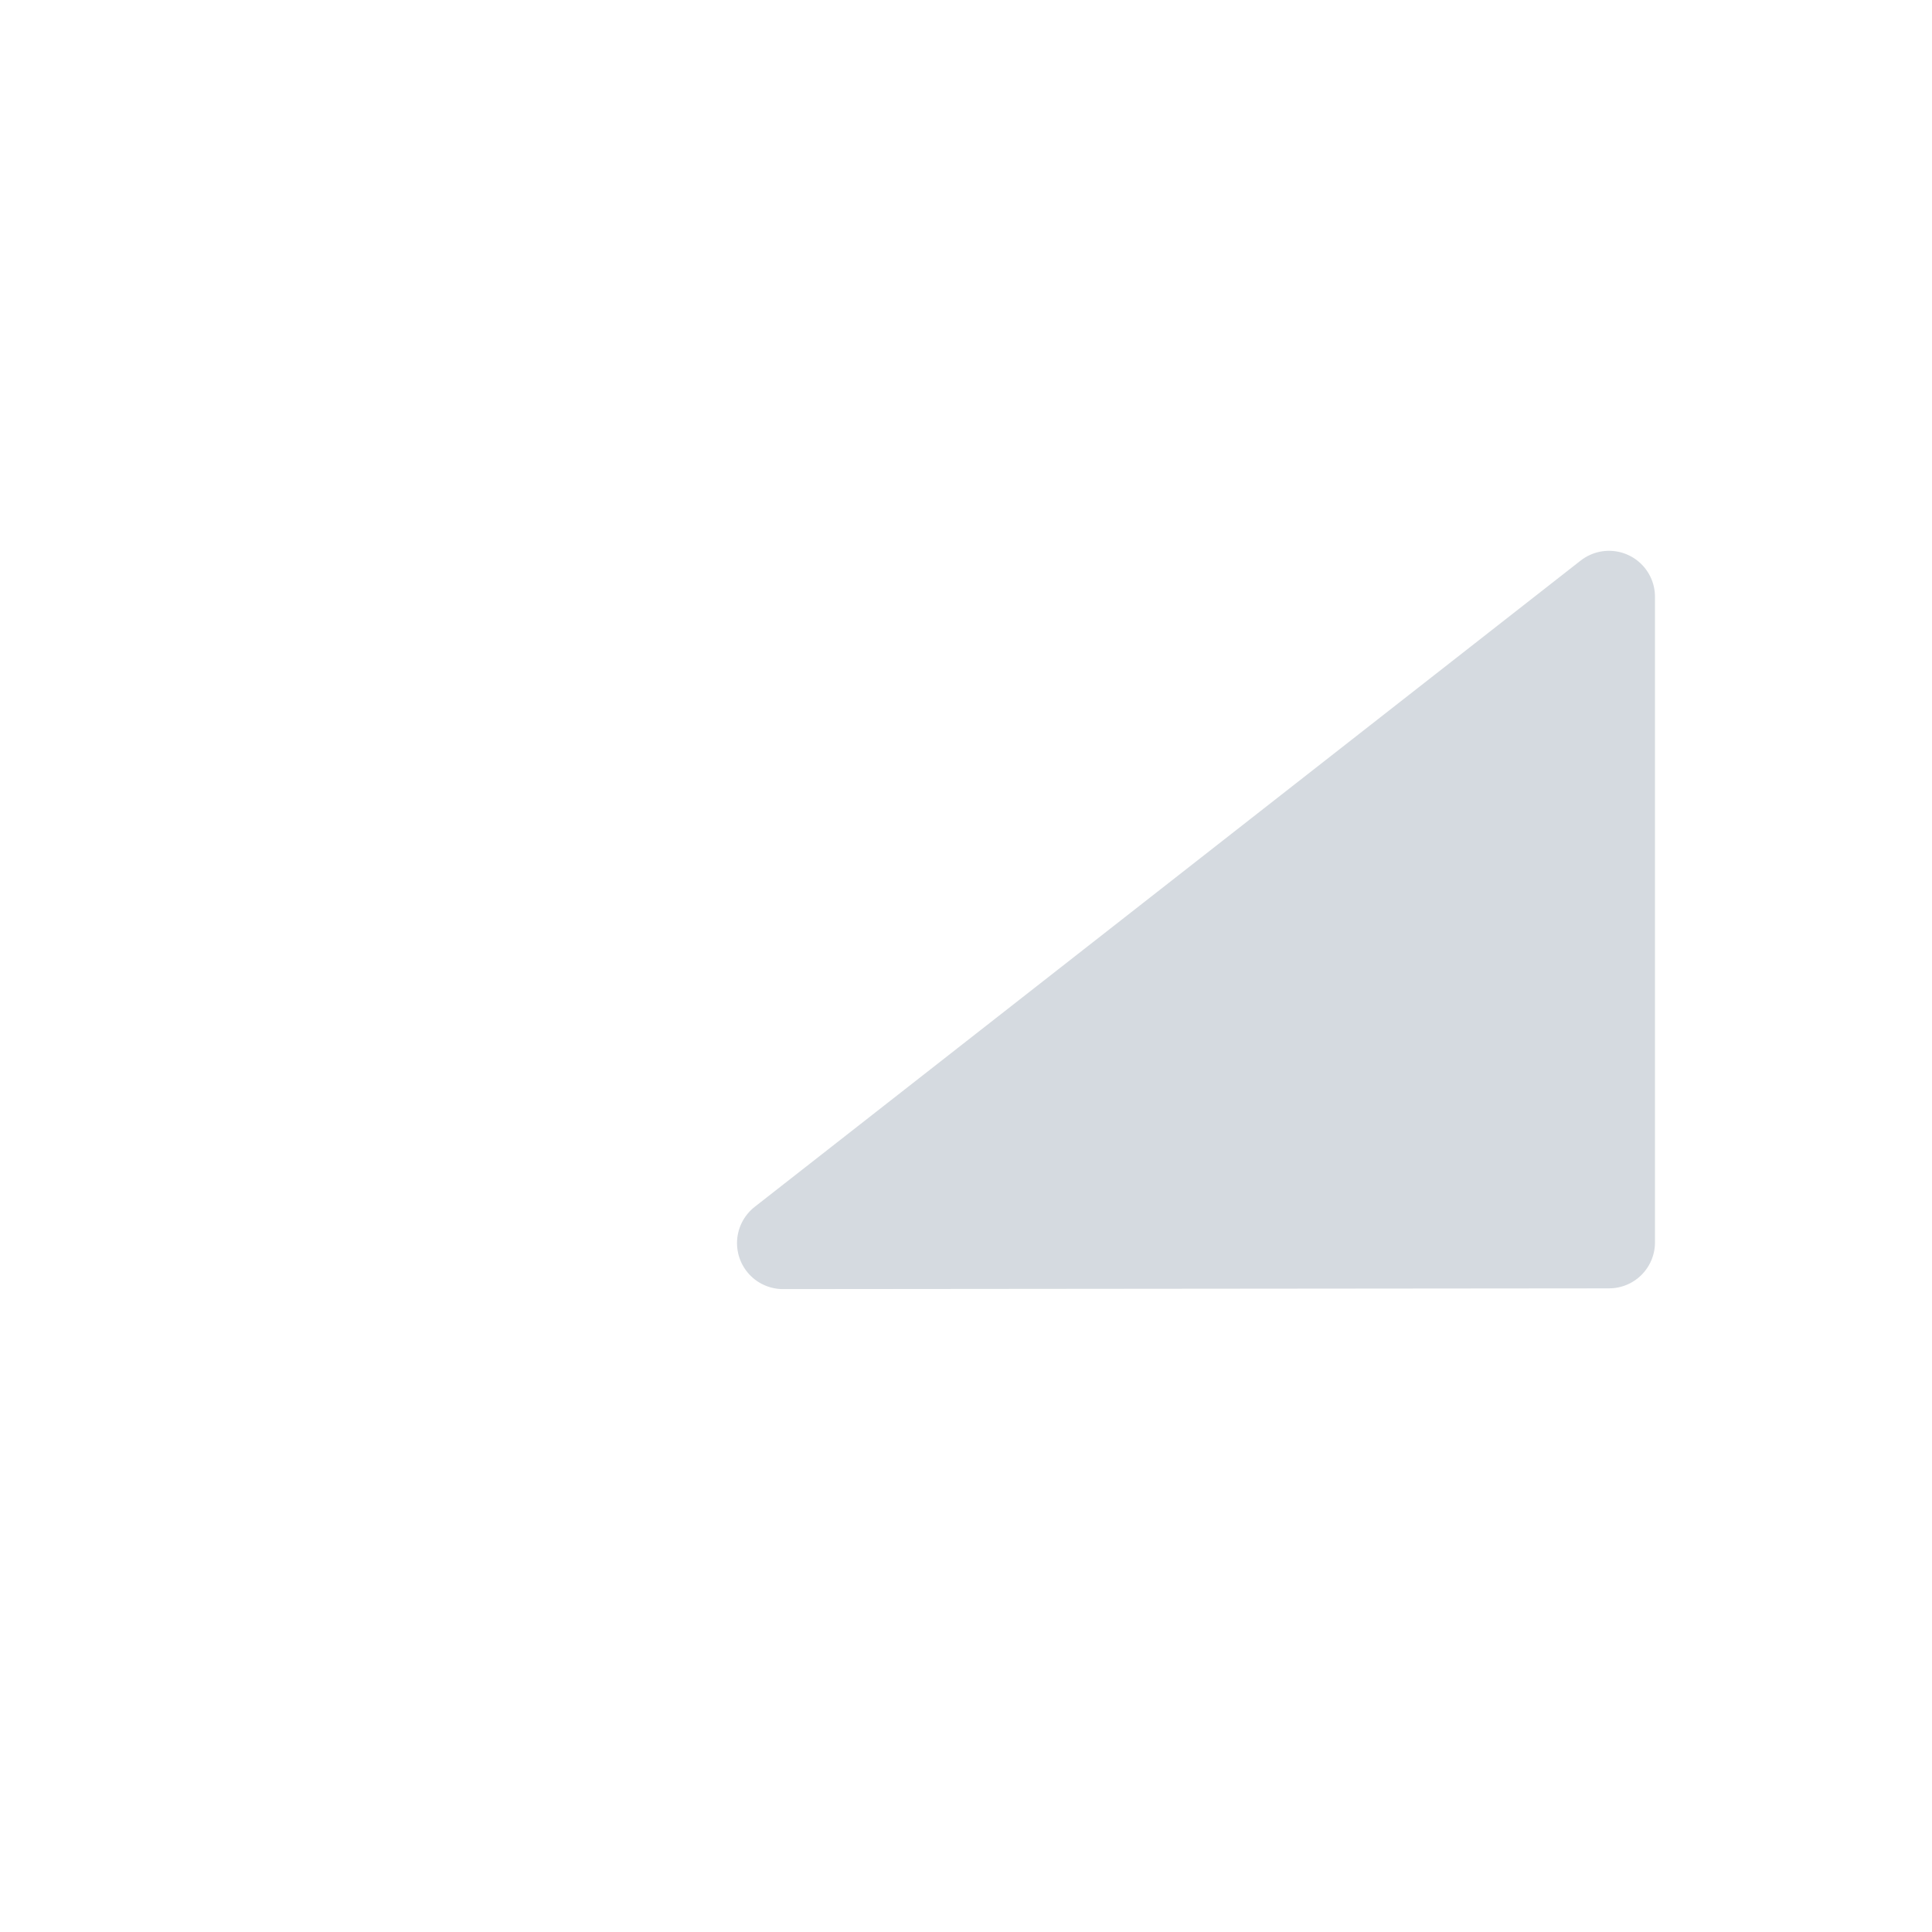
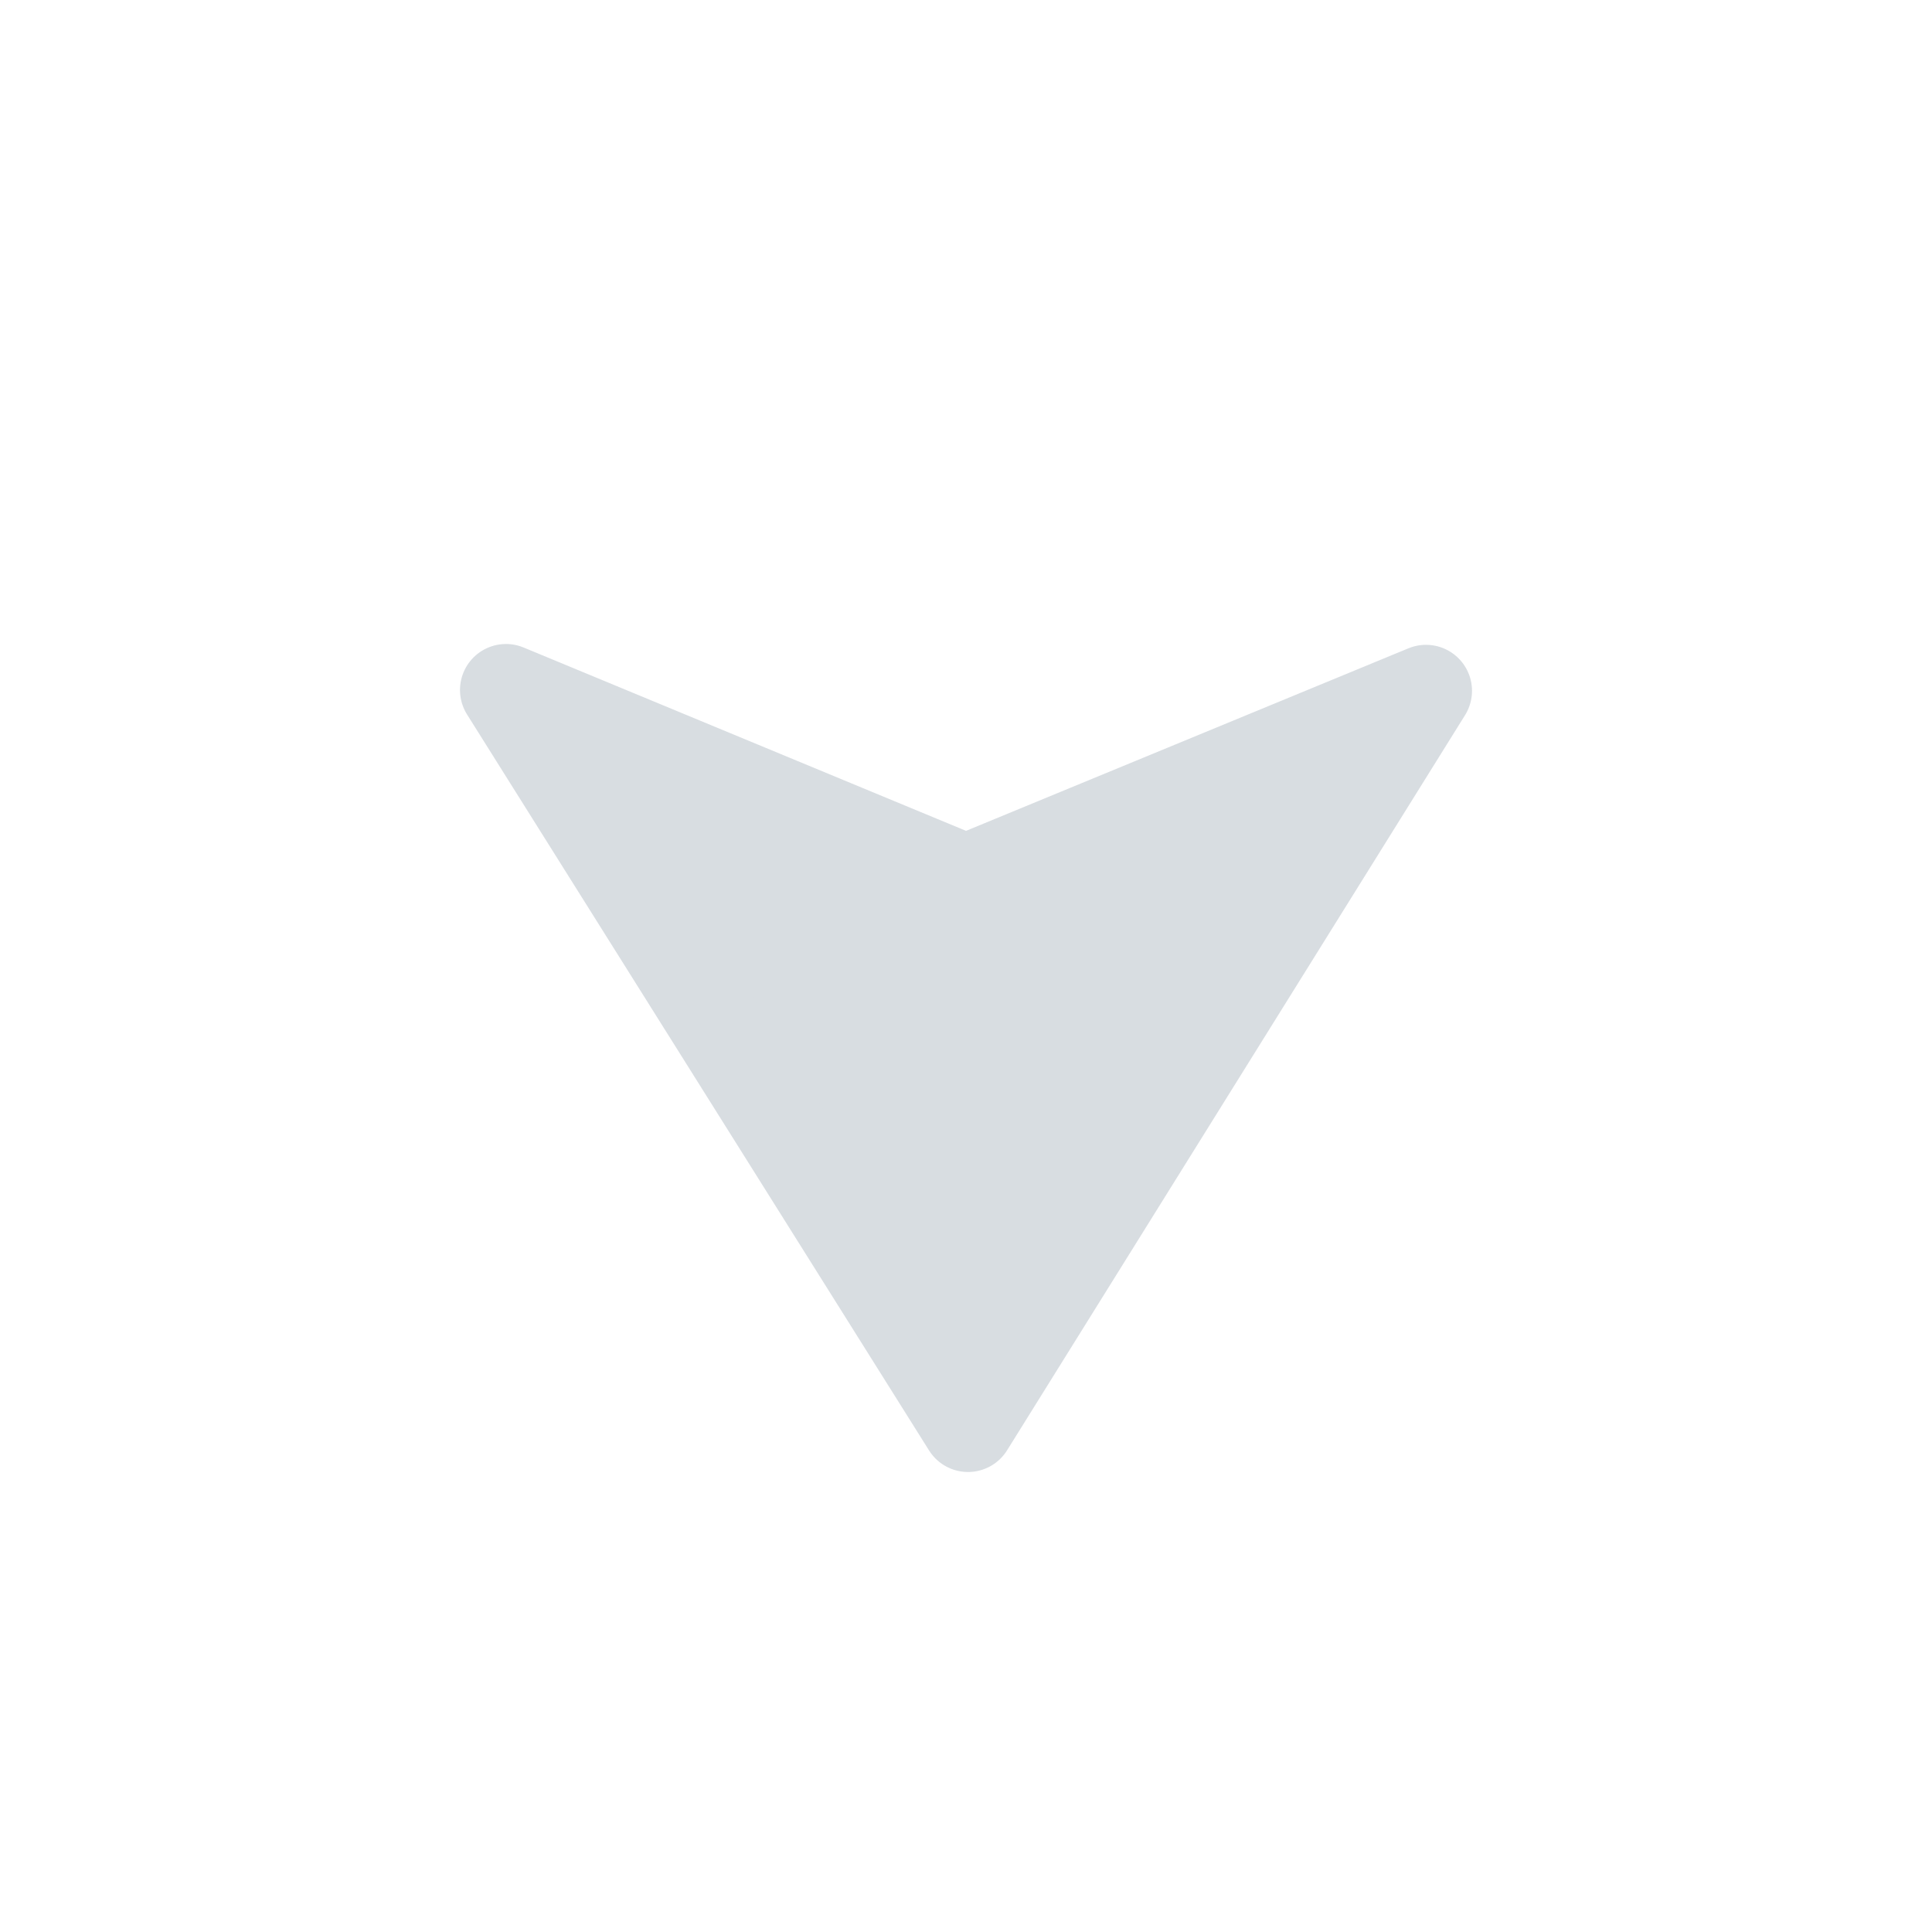
<svg xmlns="http://www.w3.org/2000/svg" width="21" height="21" viewBox="0 0 21 21" version="1.1" id="svg1">
  <defs id="defs1" />
  <g id="layer1">
-     <path style="opacity:0.85;fill:#ced4da;stroke:#ced4da;stroke-width:1;stroke-linecap:round;stroke-linejoin:round;stroke-miterlimit:100;stroke-dasharray:none;stroke-dashoffset:0" d="m 17.489,13.504 -8.978,0.008 8.978,-7.025 z" id="path1" />
+     <path style="opacity:0.8;fill:#ced4da;stroke:#ced4da;stroke-width:1;stroke-linecap:round;stroke-linejoin:round;stroke-miterlimit:100;stroke-dasharray:none;stroke-dashoffset:0" d="M 10.522,15.5 5.5,7.5 10.5,9.572 15.5,7.509 Z" id="path1" />
  </g>
</svg>
